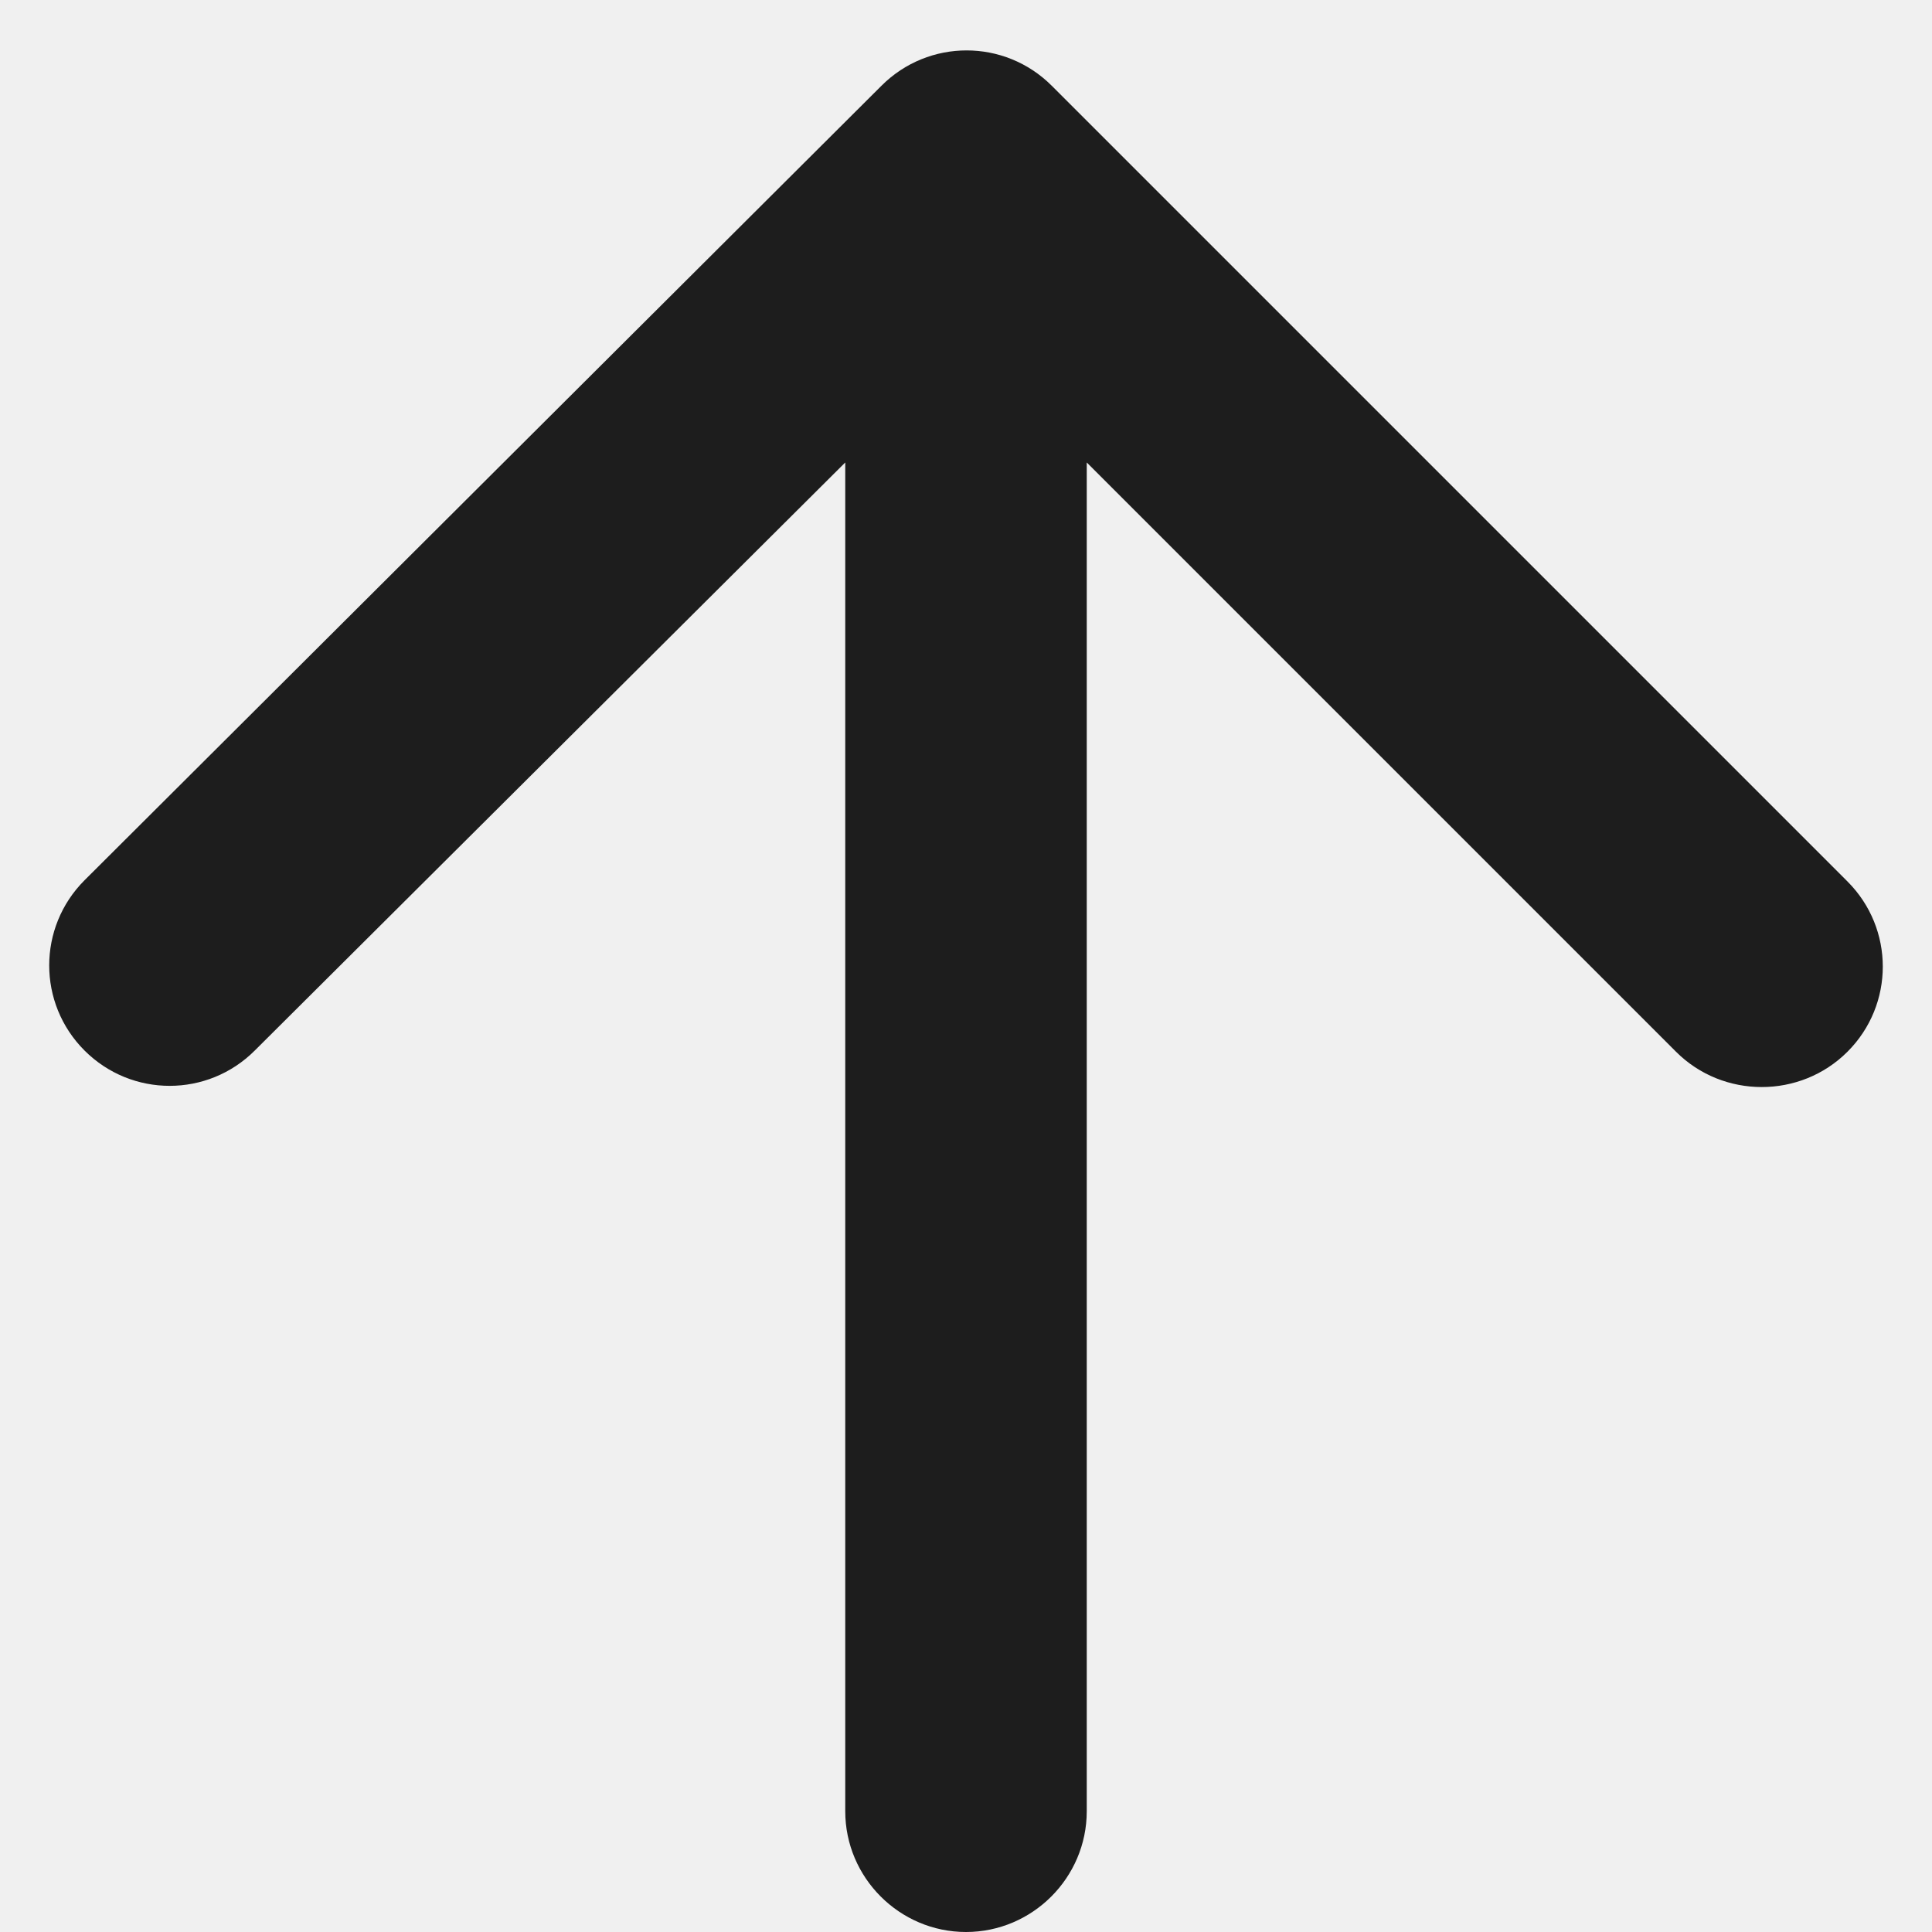
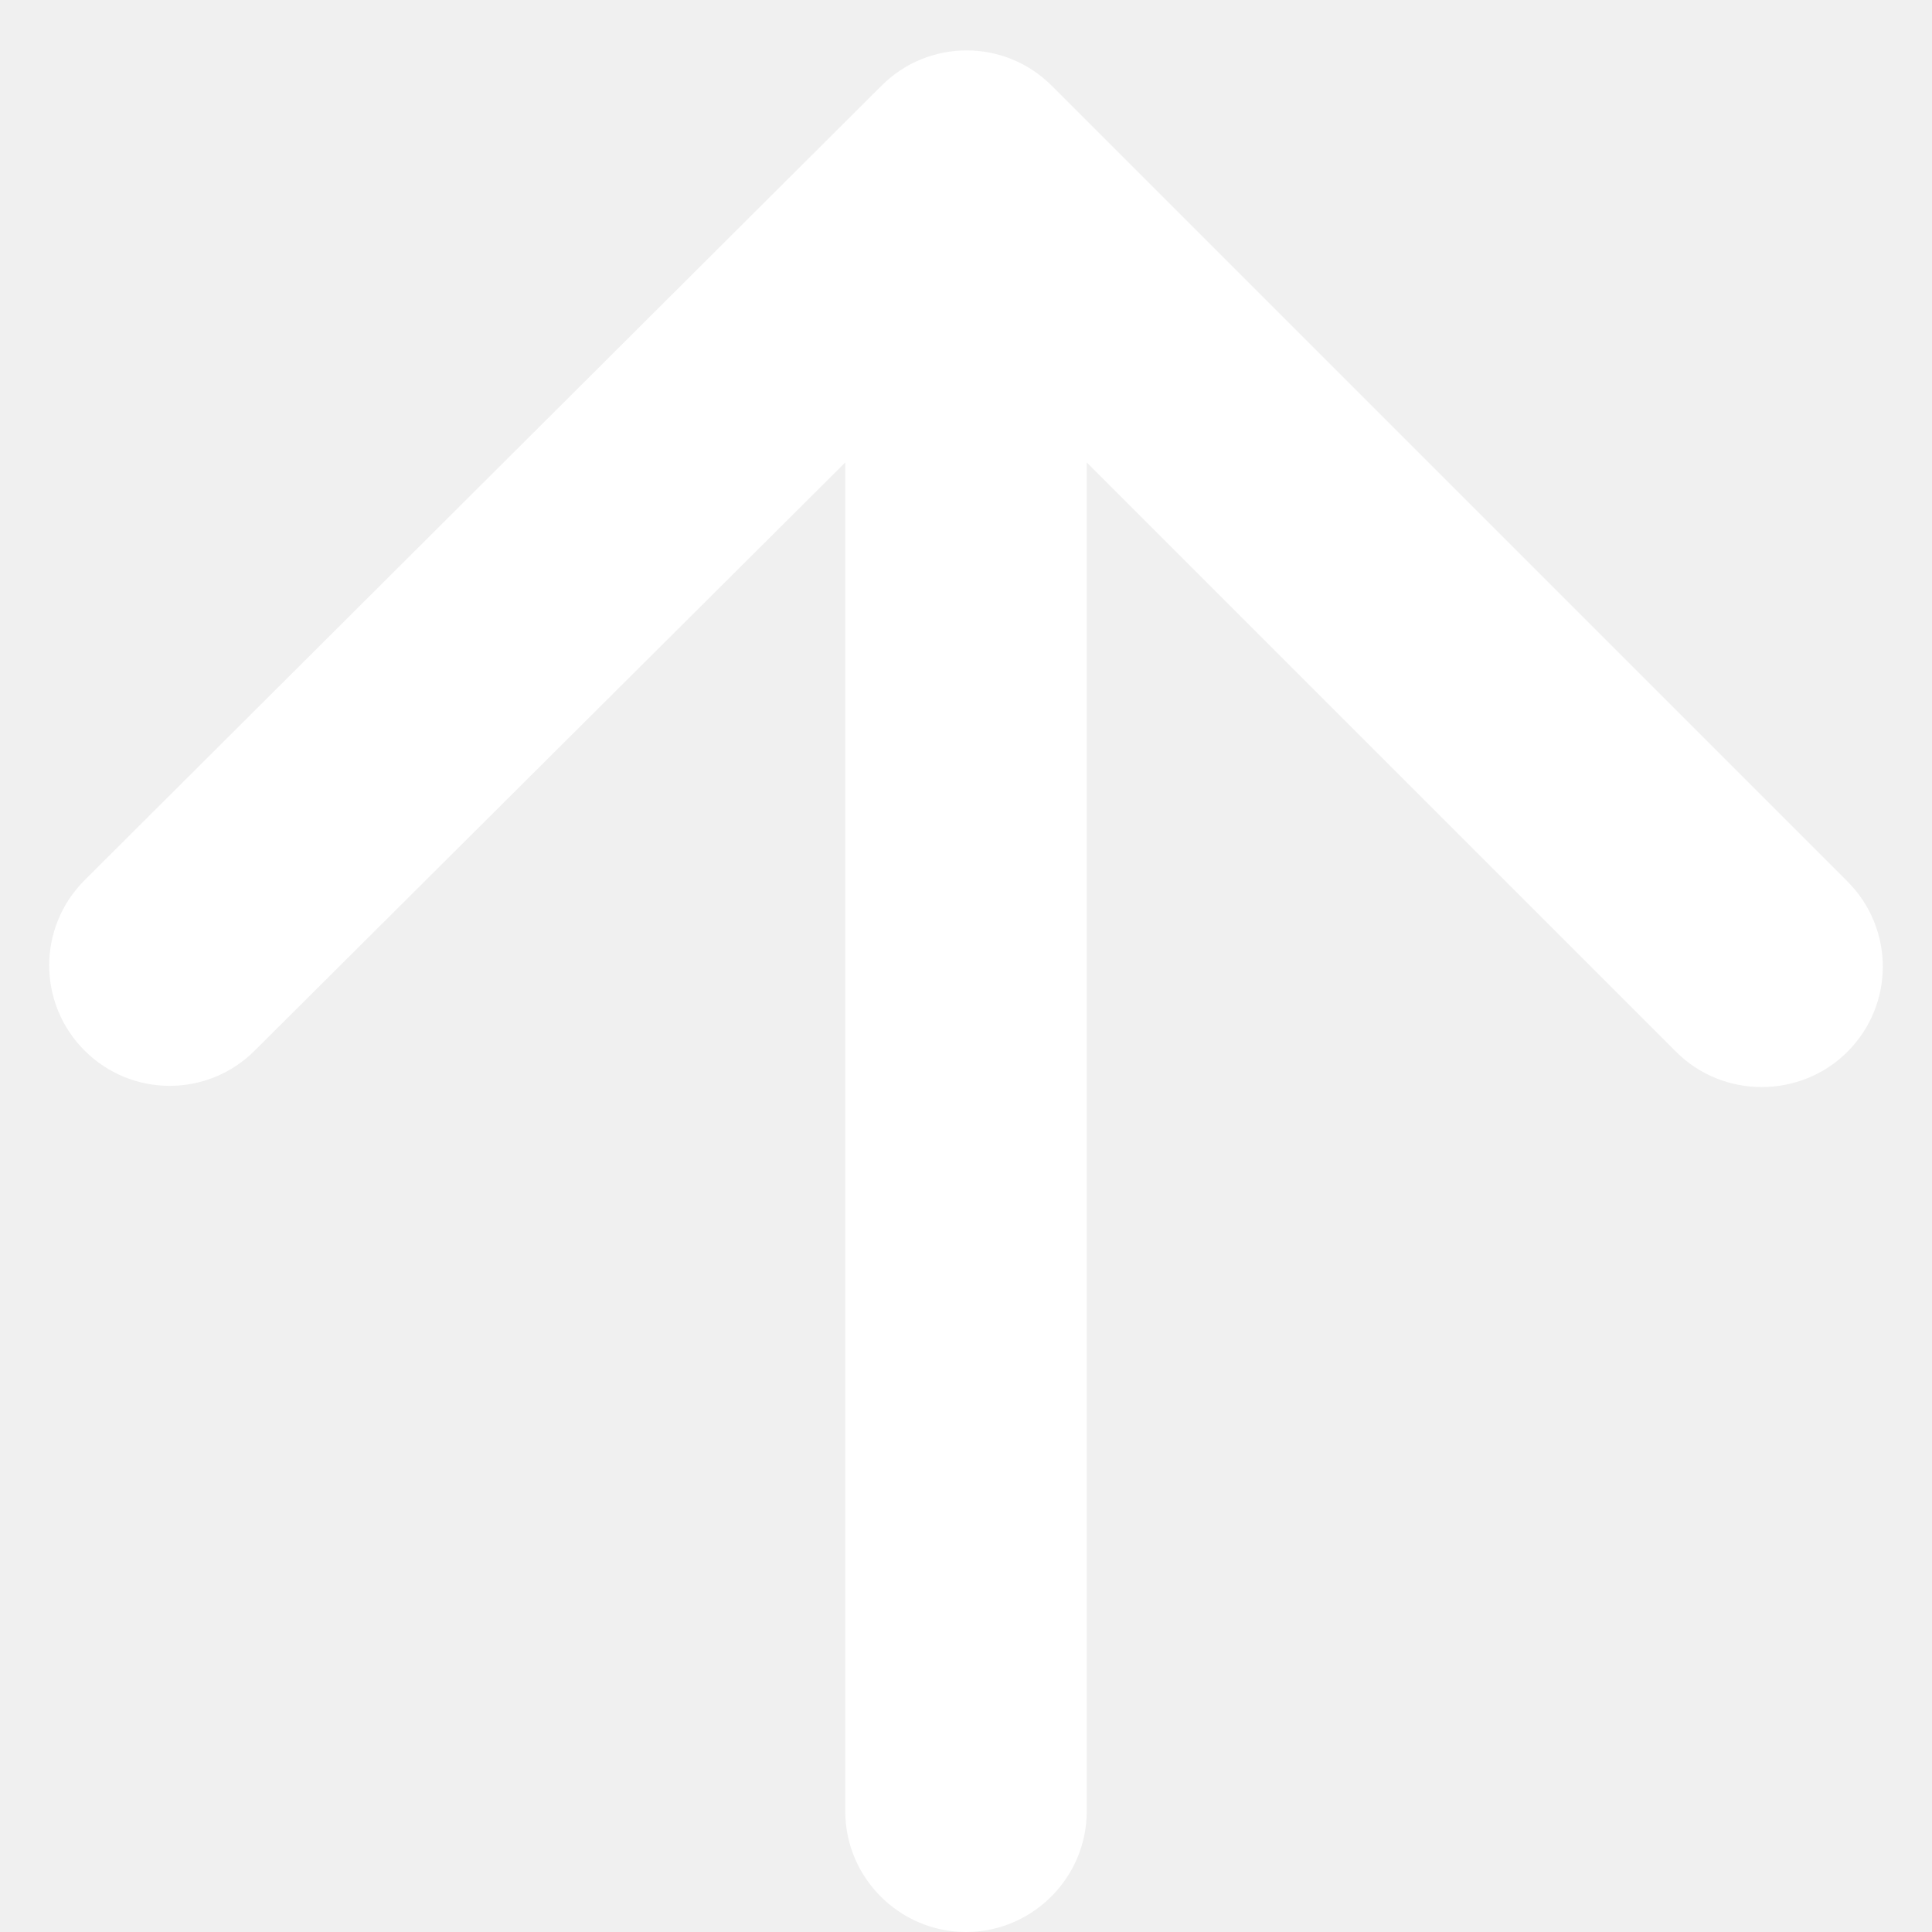
<svg xmlns="http://www.w3.org/2000/svg" width="16px" height="16px" viewBox="0 0 16 16" version="1.1">
  <g id="Icons" stroke="none" stroke-width="1" fill="none" fill-rule="evenodd">
    <g id="Rounded" transform="translate(-240, -3436)">
      <g id="Navigation" transform="translate(100, 3378)">
        <g id="-Round-/-Navigation-/-arrow_upward" transform="translate(136, 54)">
          <g>
            <polygon id="Path" points="0 0 24 0 24 24 0 24" />
-             <path d="M13,19 L13,7.83 L17.88,12.71 C18.27,13.1 18.91,13.1 19.3,12.71 C19.69,12.32 19.69,11.69 19.3,11.3 L12.71,4.71 C12.32,4.32 11.69,4.32 11.3,4.71 L4.7,11.29 C4.31,11.68 4.31,12.31 4.7,12.7 C5.09,13.09 5.72,13.09 6.11,12.7 L11,7.83 L11,19 C11,19.55 11.45,20 12,20 C12.55,20 13,19.55 13,19 Z" id="🔹-Icon-Color" fill="#1D1D1D" />
+             <path d="M13,19 L13,7.83 L17.88,12.71 C18.27,13.1 18.91,13.1 19.3,12.71 C19.69,12.32 19.69,11.69 19.3,11.3 L12.71,4.71 C12.32,4.32 11.69,4.32 11.3,4.71 L4.7,11.29 C4.31,11.68 4.31,12.31 4.7,12.7 C5.09,13.09 5.72,13.09 6.11,12.7 L11,7.83 L11,19 C11,19.55 11.45,20 12,20 C12.55,20 13,19.55 13,19 Z" id="🔹-Icon-Color" fill="#FFFFFF" />
          </g>
        </g>
      </g>
    </g>
  </g>
</svg>
